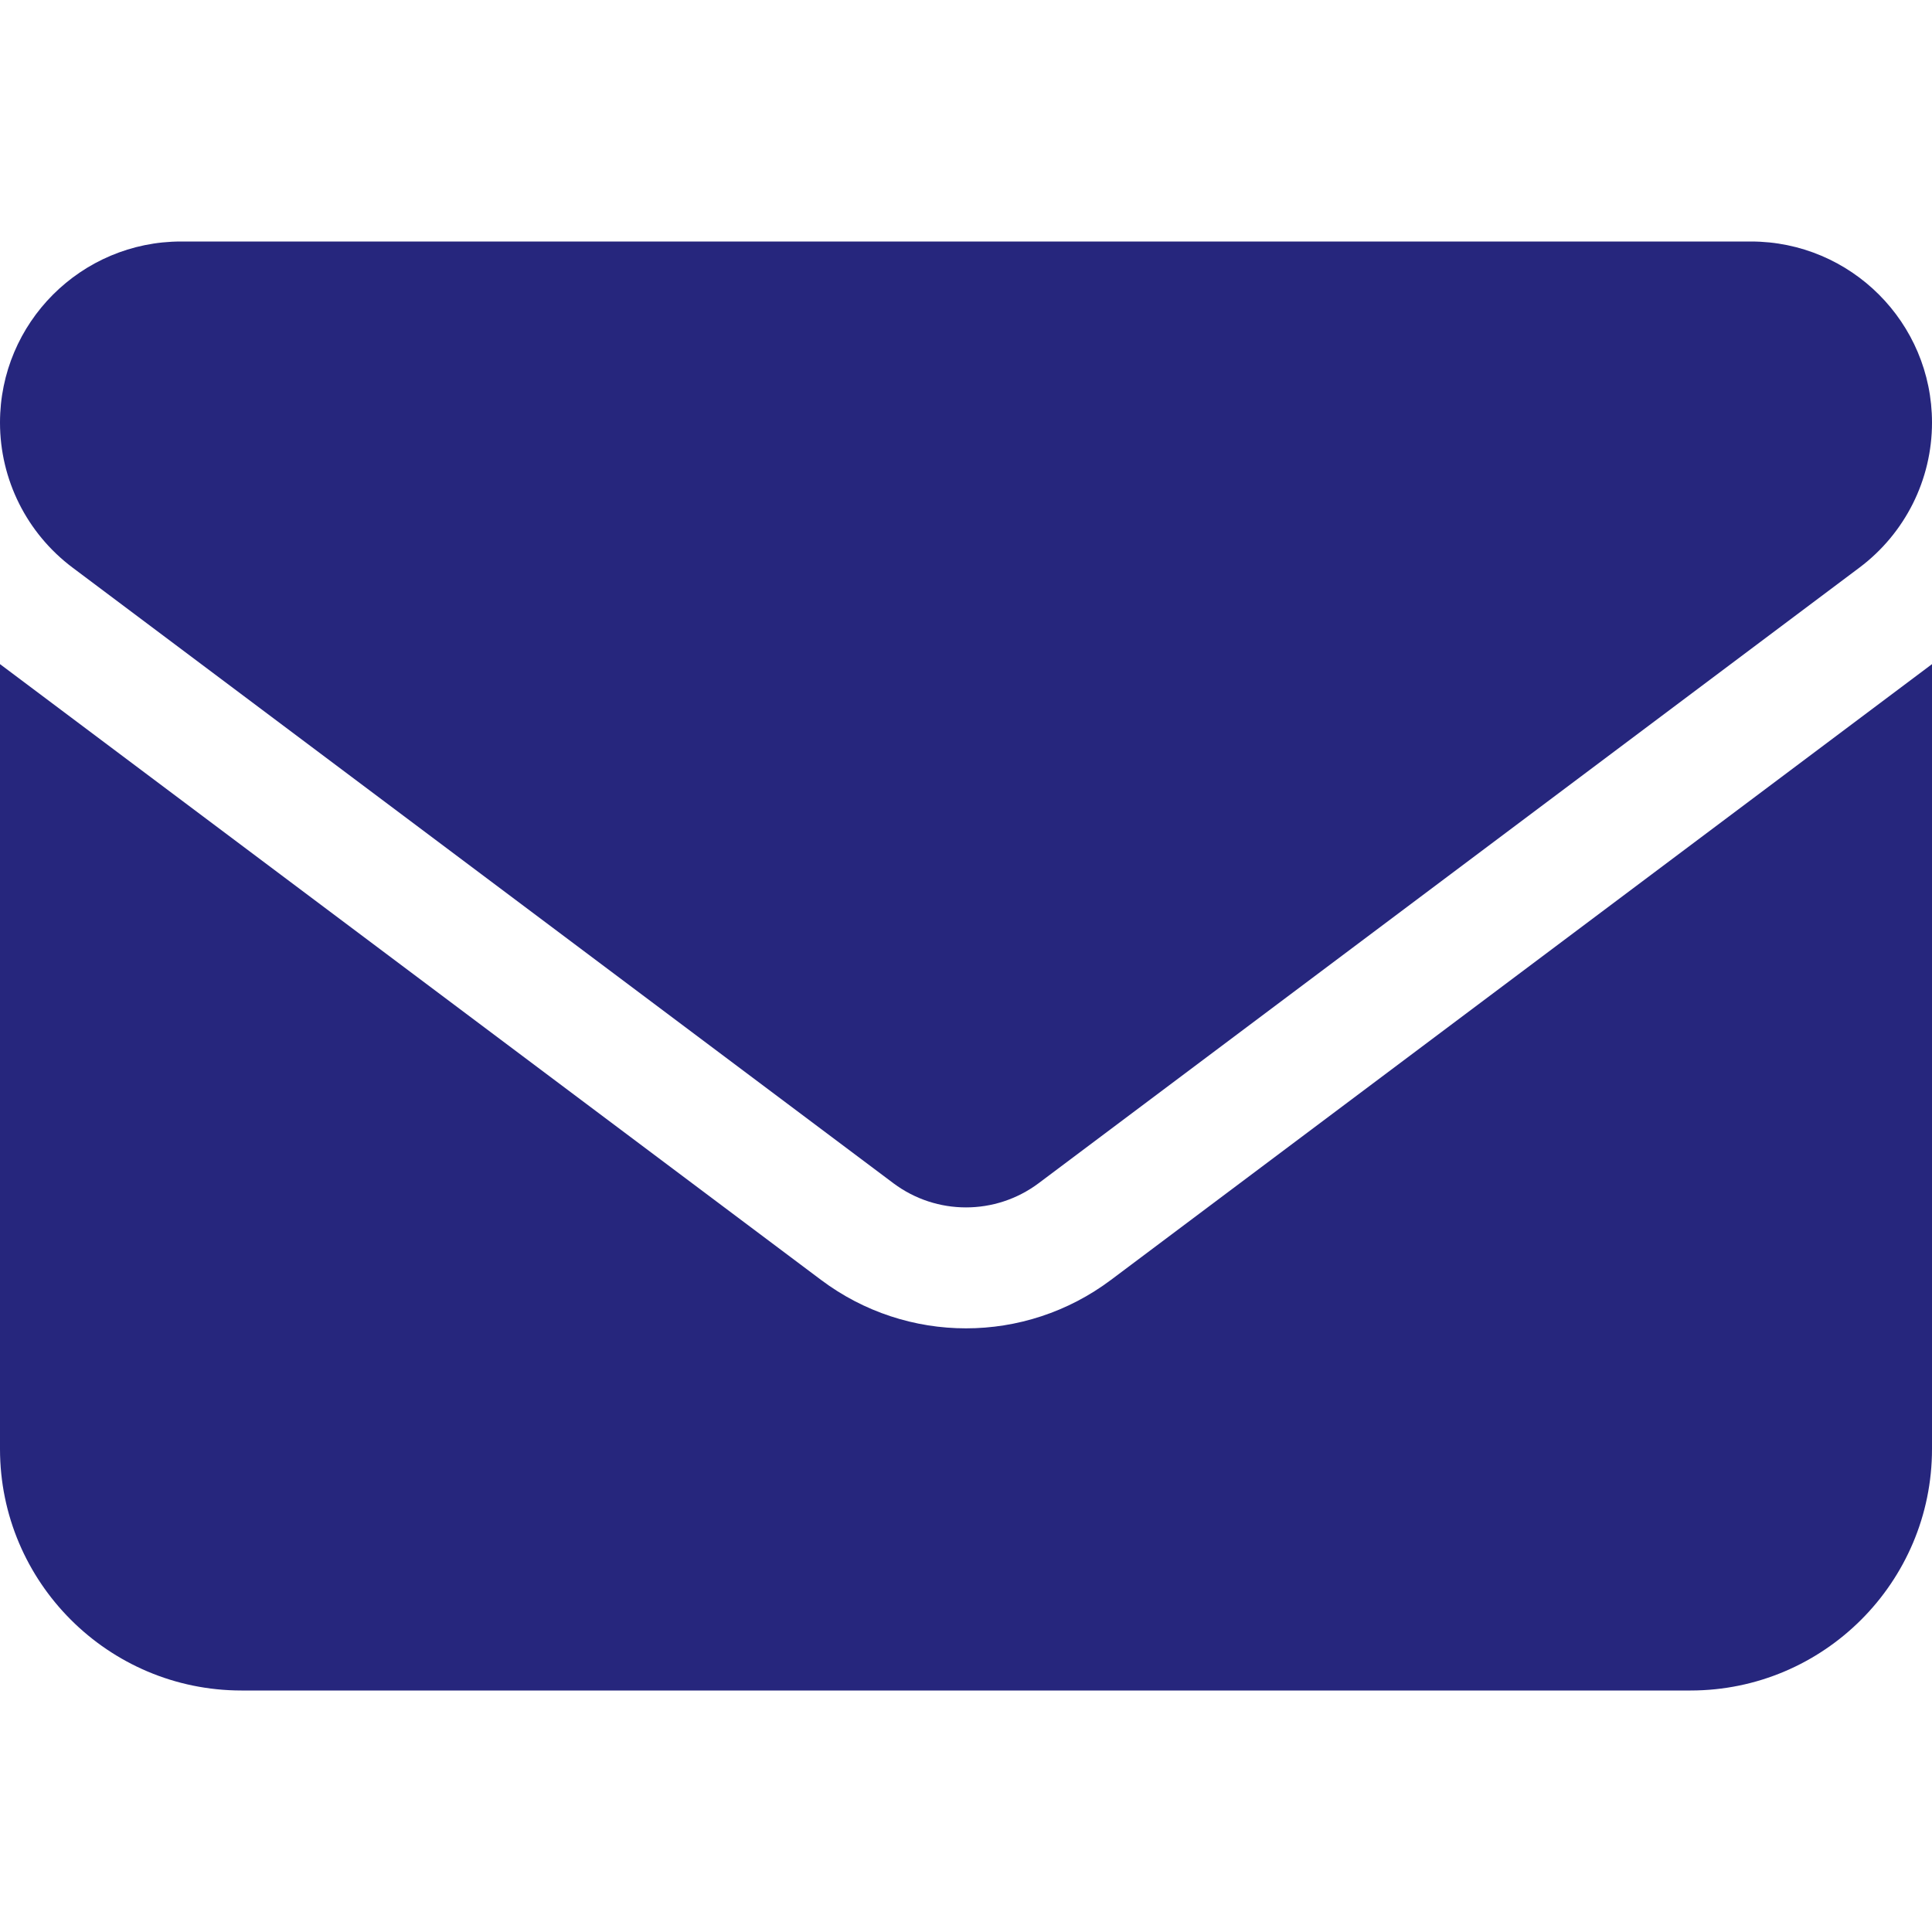
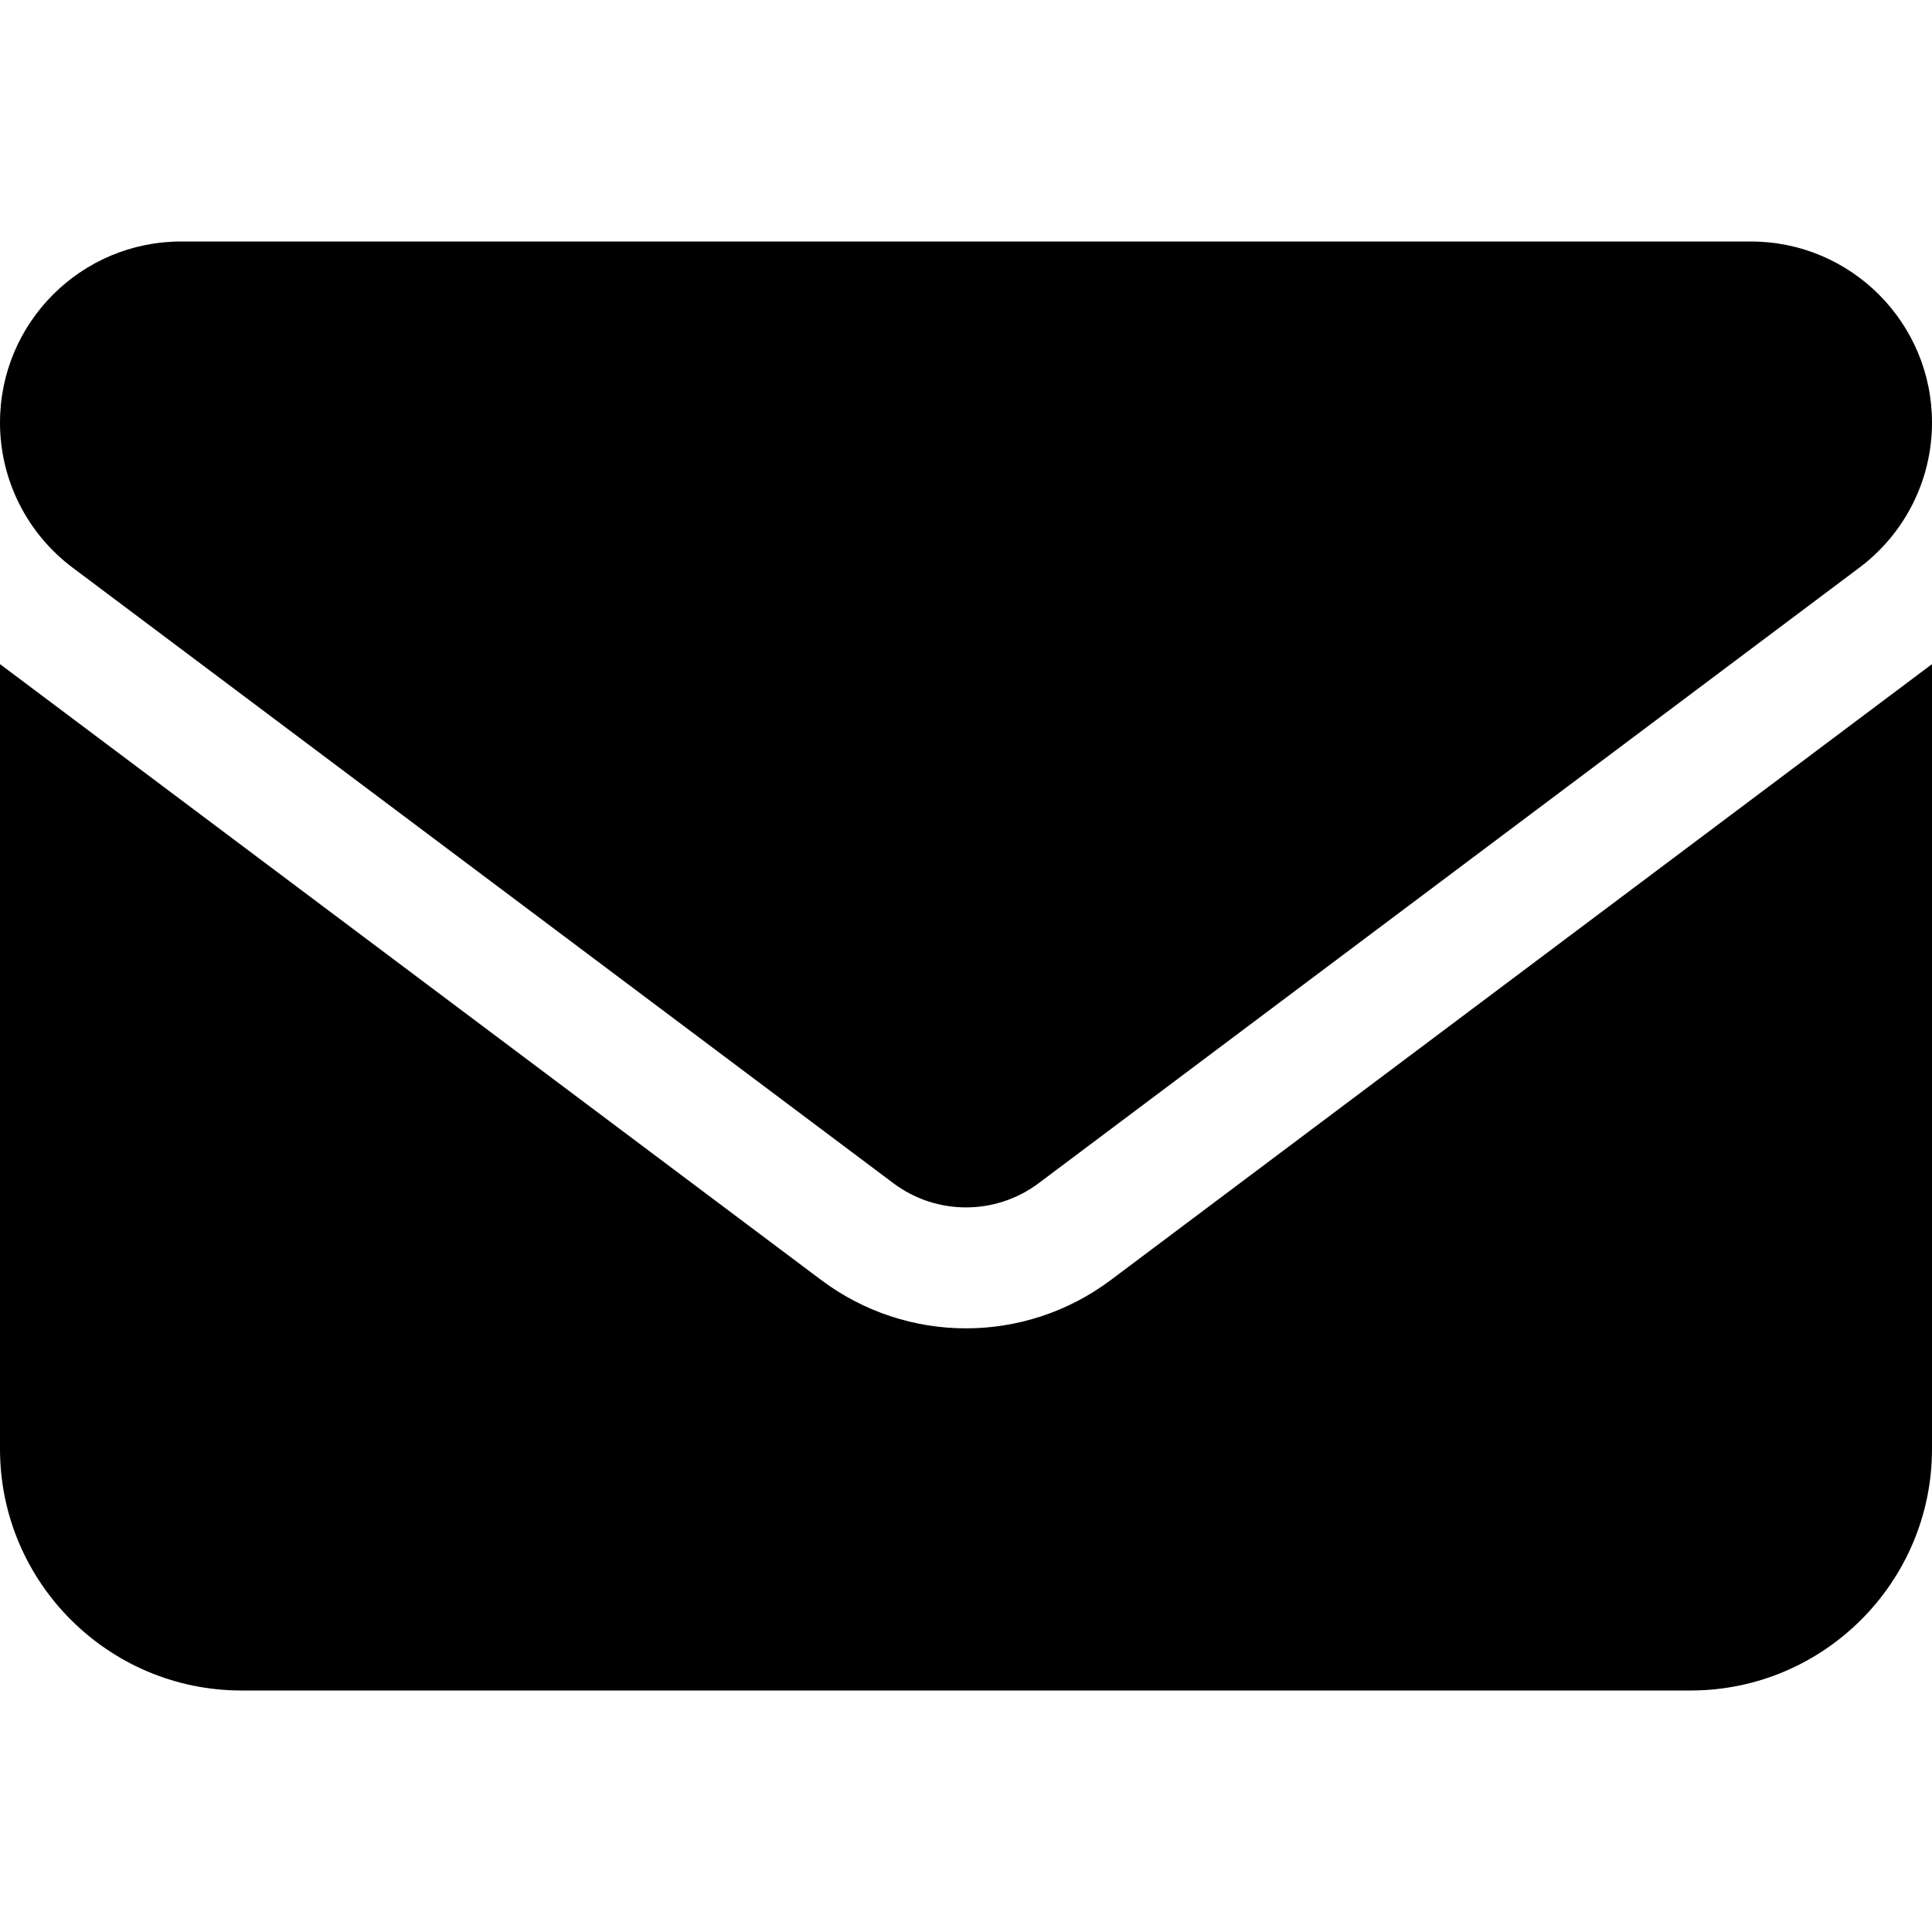
<svg xmlns="http://www.w3.org/2000/svg" viewBox="0 0 512 512">
-   <path fill="rgb(38, 38, 125)" d="M48 64C21.5 64 0 85.5 0 112c0 15.1 7.1 29.3 19.2 38.4L236.8 313.6c11.4 8.5 27 8.5 38.4 0L492.8 150.4c12.1-9.1 19.2-23.3 19.2-38.4c0-26.5-21.5-48-48-48H48zM0 176V384c0 35.3 28.7 64 64 64H448c35.3 0 64-28.7 64-64V176L294.4 339.2c-22.8 17.1-54 17.1-76.8 0L0 176z" />
+   <path d="M48 64C21.5 64 0 85.5 0 112c0 15.1 7.1 29.3 19.2 38.4L236.8 313.6c11.4 8.5 27 8.5 38.4 0L492.8 150.4c12.1-9.1 19.2-23.3 19.2-38.4c0-26.5-21.5-48-48-48H48zM0 176V384c0 35.3 28.7 64 64 64H448c35.3 0 64-28.7 64-64V176L294.4 339.2c-22.8 17.1-54 17.1-76.8 0L0 176z" />
</svg>
